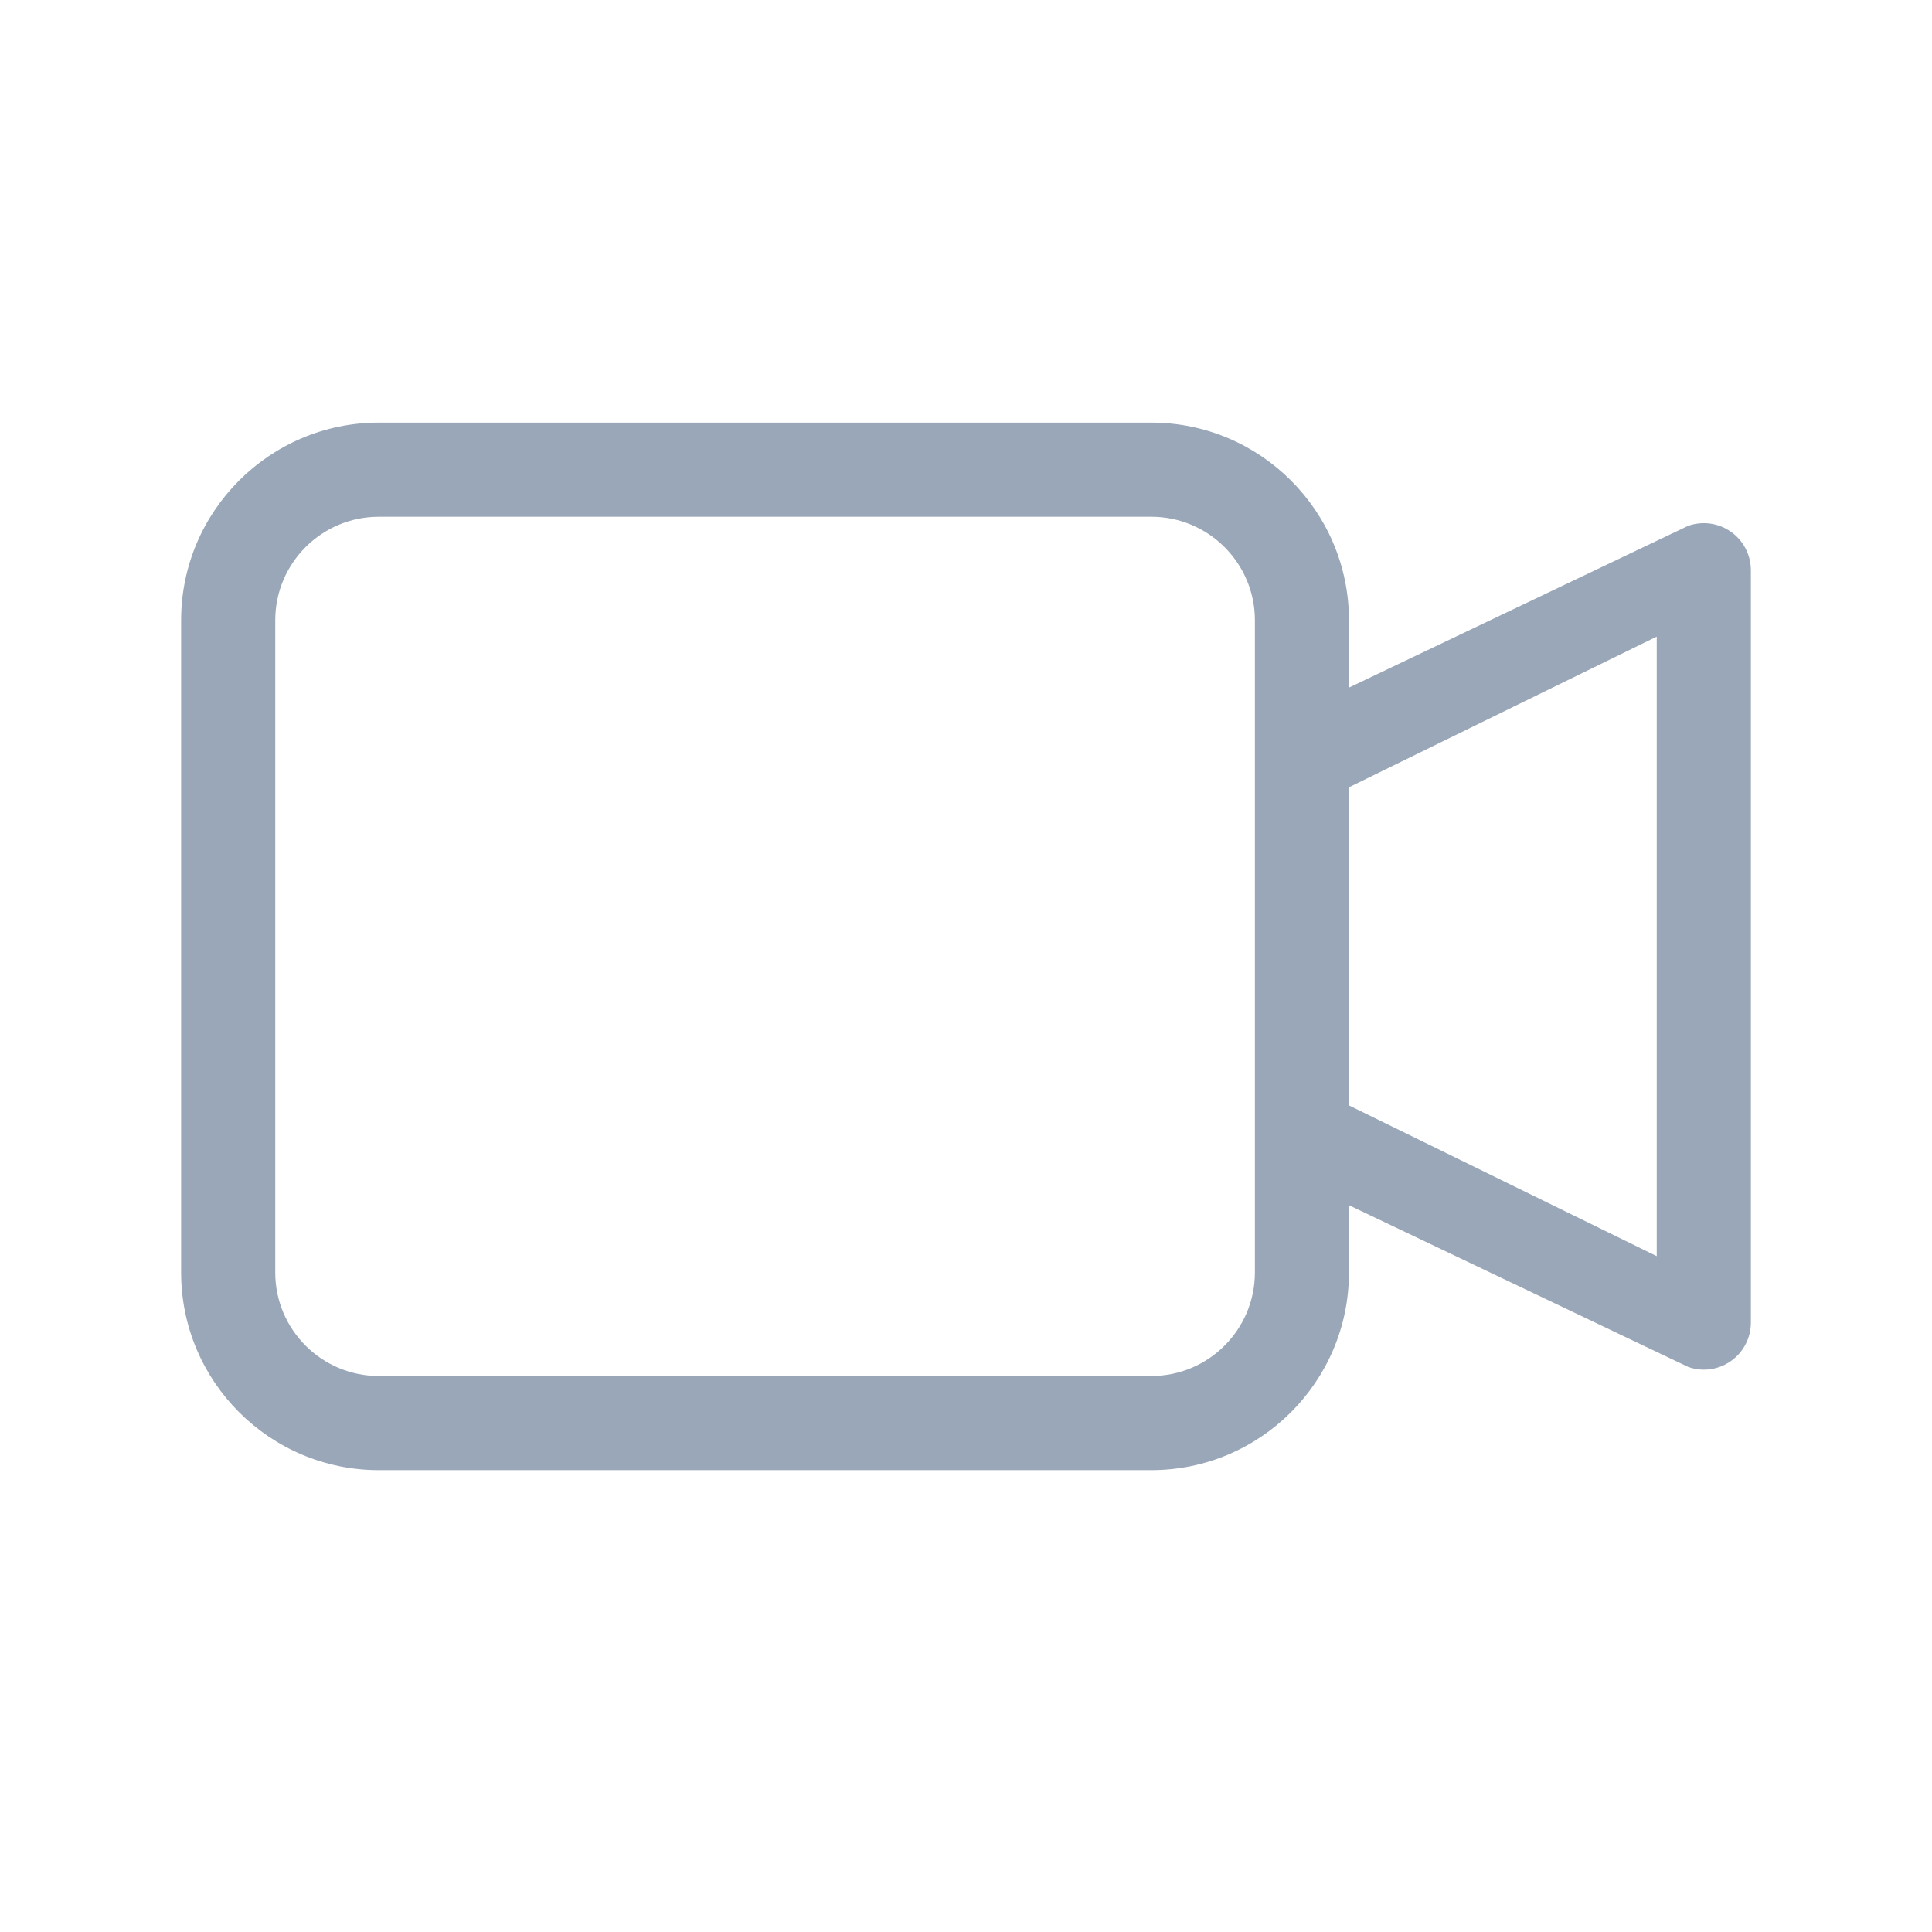
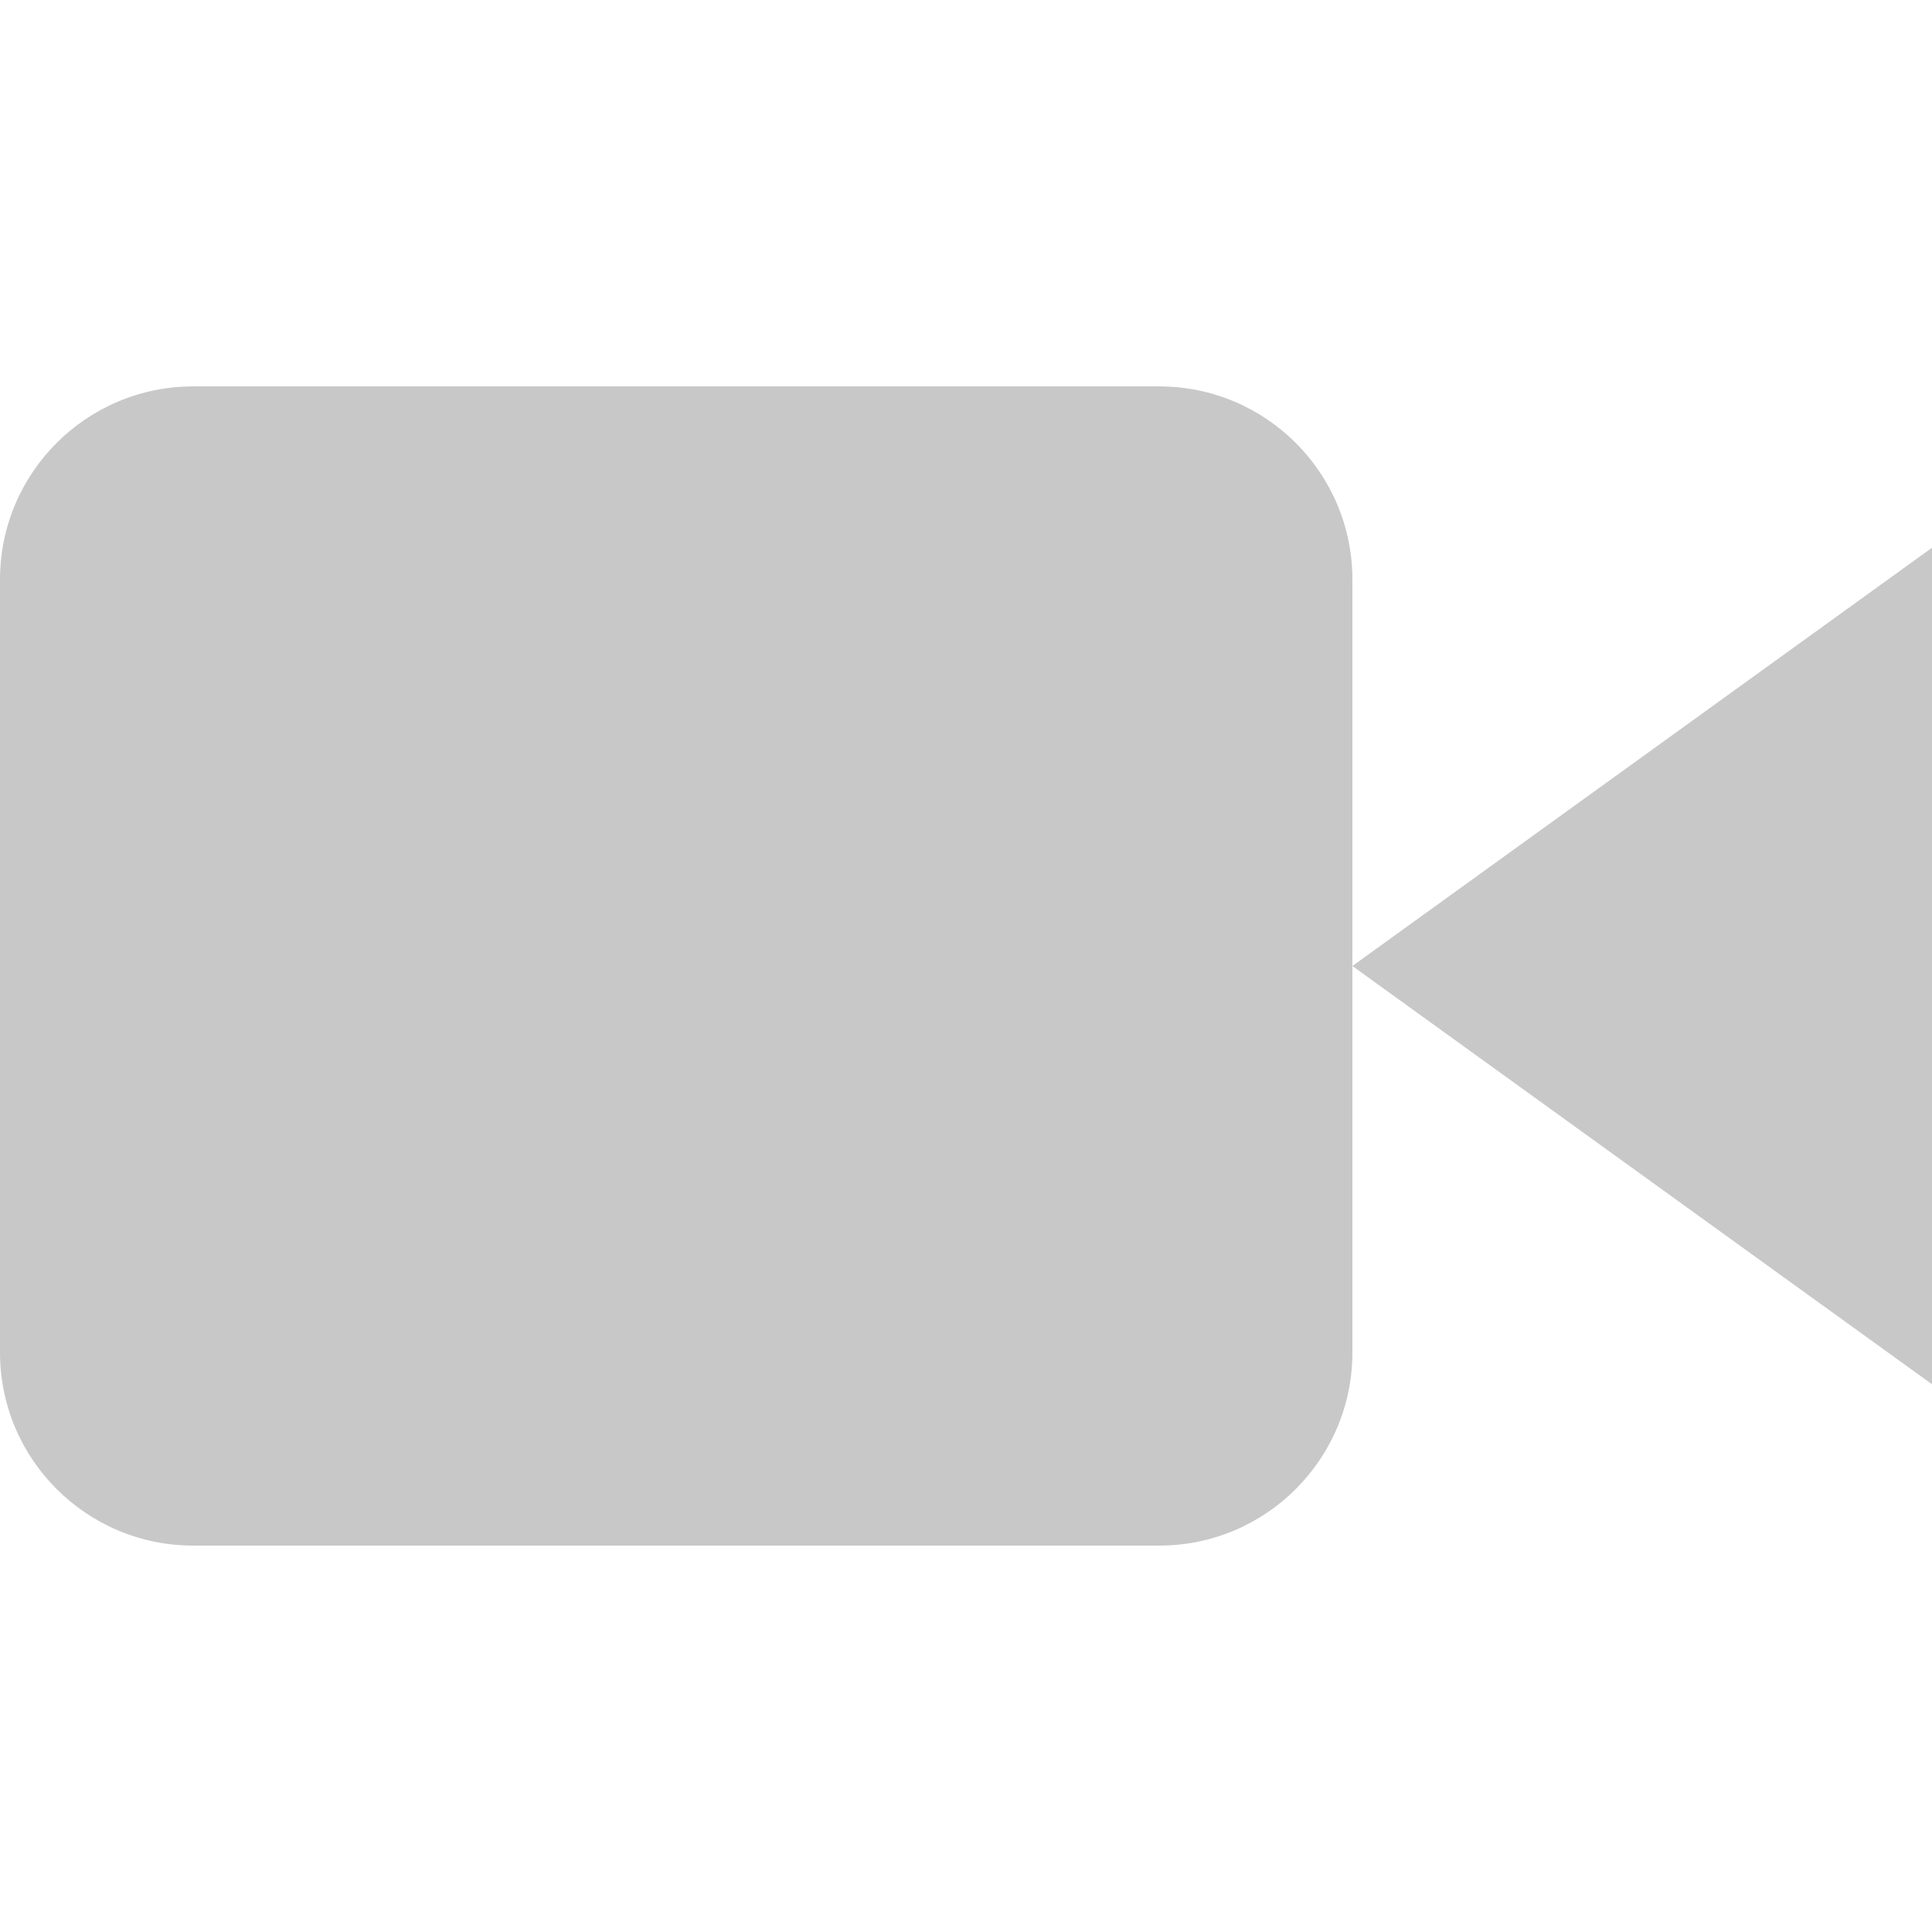
- <svg xmlns="http://www.w3.org/2000/svg" width="32" height="32" viewBox="0 0 32 32" fill="none">
-   <path d="M28.671 8.809C28.465 8.662 28.2 8.626 27.962 8.709L22.343 11.389V10.273C22.343 8.468 20.875 7 19.07 7H6.273C4.468 7 3 8.468 3 10.273V21.077C3 22.882 4.468 24.35 6.273 24.35H19.07C20.875 24.35 22.343 22.882 22.343 21.077V19.962L27.962 22.641C28.046 22.671 28.133 22.686 28.221 22.686C28.38 22.686 28.538 22.637 28.671 22.542C28.878 22.396 29 22.159 29 21.906V9.444C29 9.192 28.877 8.954 28.671 8.809ZM20.785 21.077C20.785 22.022 20.016 22.791 19.07 22.791H6.273C5.328 22.791 4.559 22.022 4.559 21.077V10.273C4.559 9.328 5.328 8.559 6.273 8.559H19.07C20.016 8.559 20.785 9.328 20.785 10.273V12.488V18.861V21.077ZM27.441 20.806L22.343 18.309V13.04L27.441 10.544V20.806Z" fill="#00254E" fill-opacity="0.4" />
+ <svg xmlns="http://www.w3.org/2000/svg" width="20" height="20" viewBox="0 0 20 20" fill="none">
+   <rect y="4" width="14" height="12" rx="2" fill="#C8C8C8" />
+   <path d="M14 10L20 5.67L20 14.33L14 10Z" fill="#C8C8C8" />
</svg>
